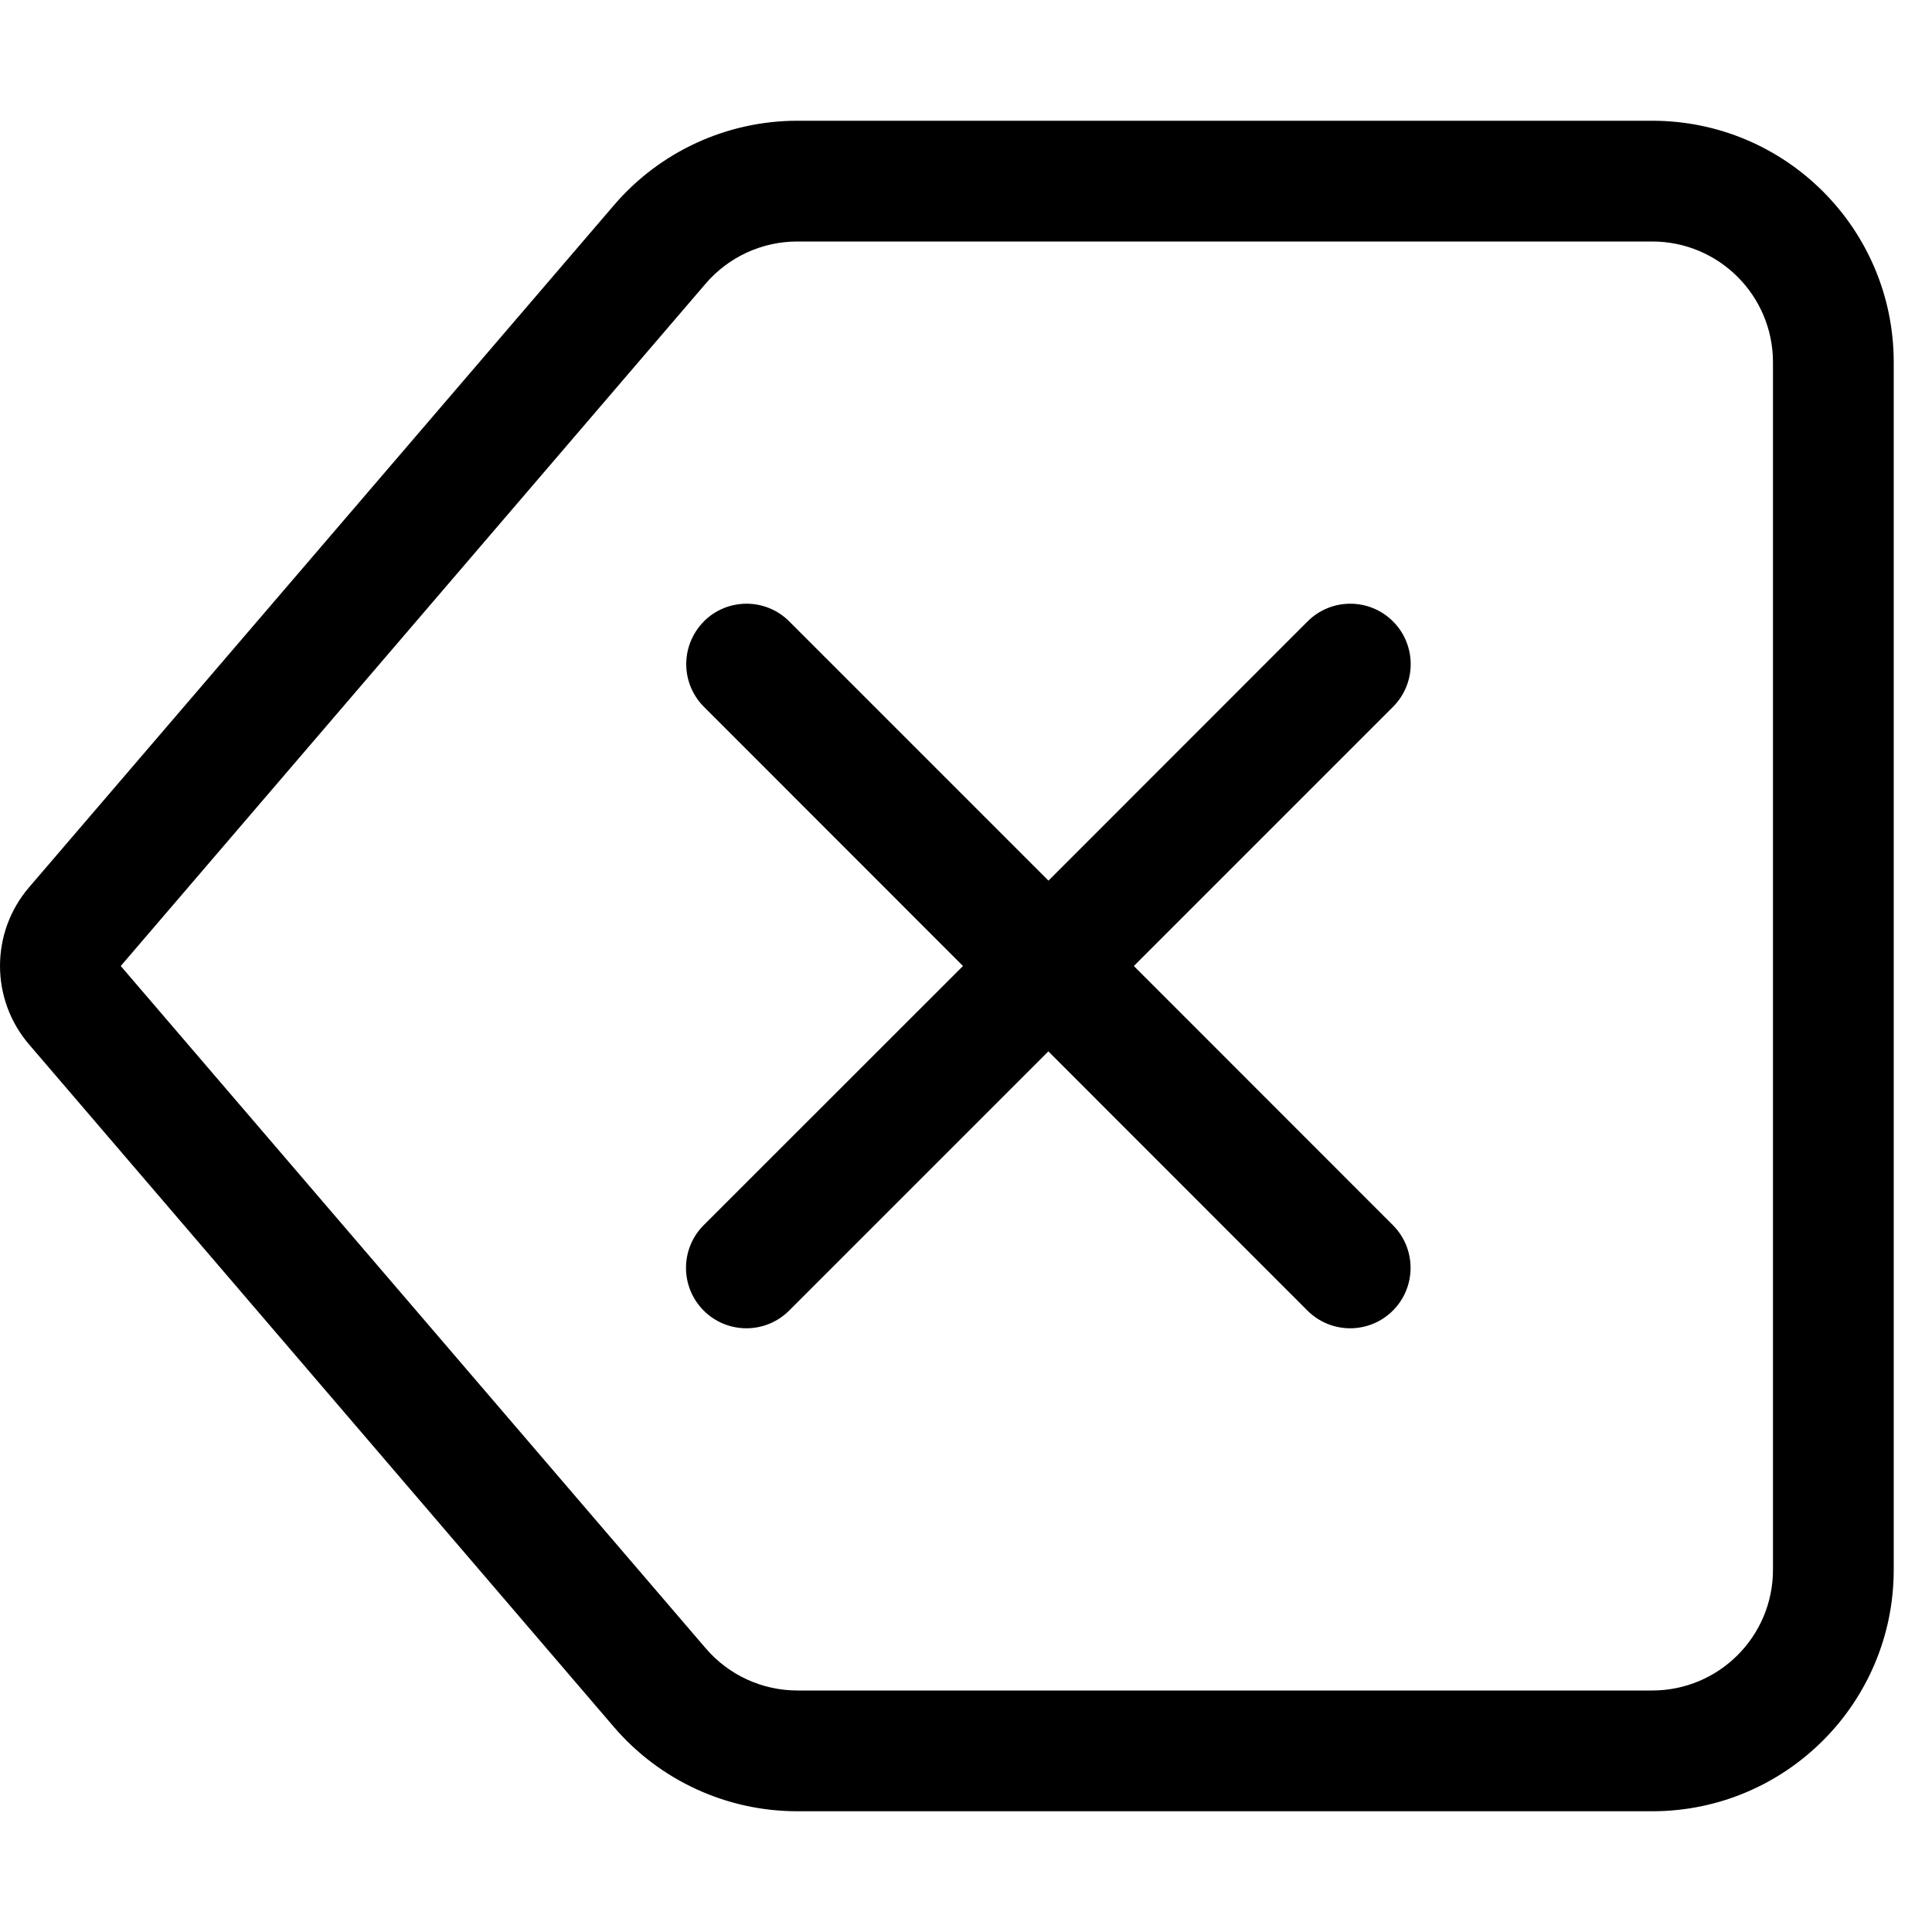
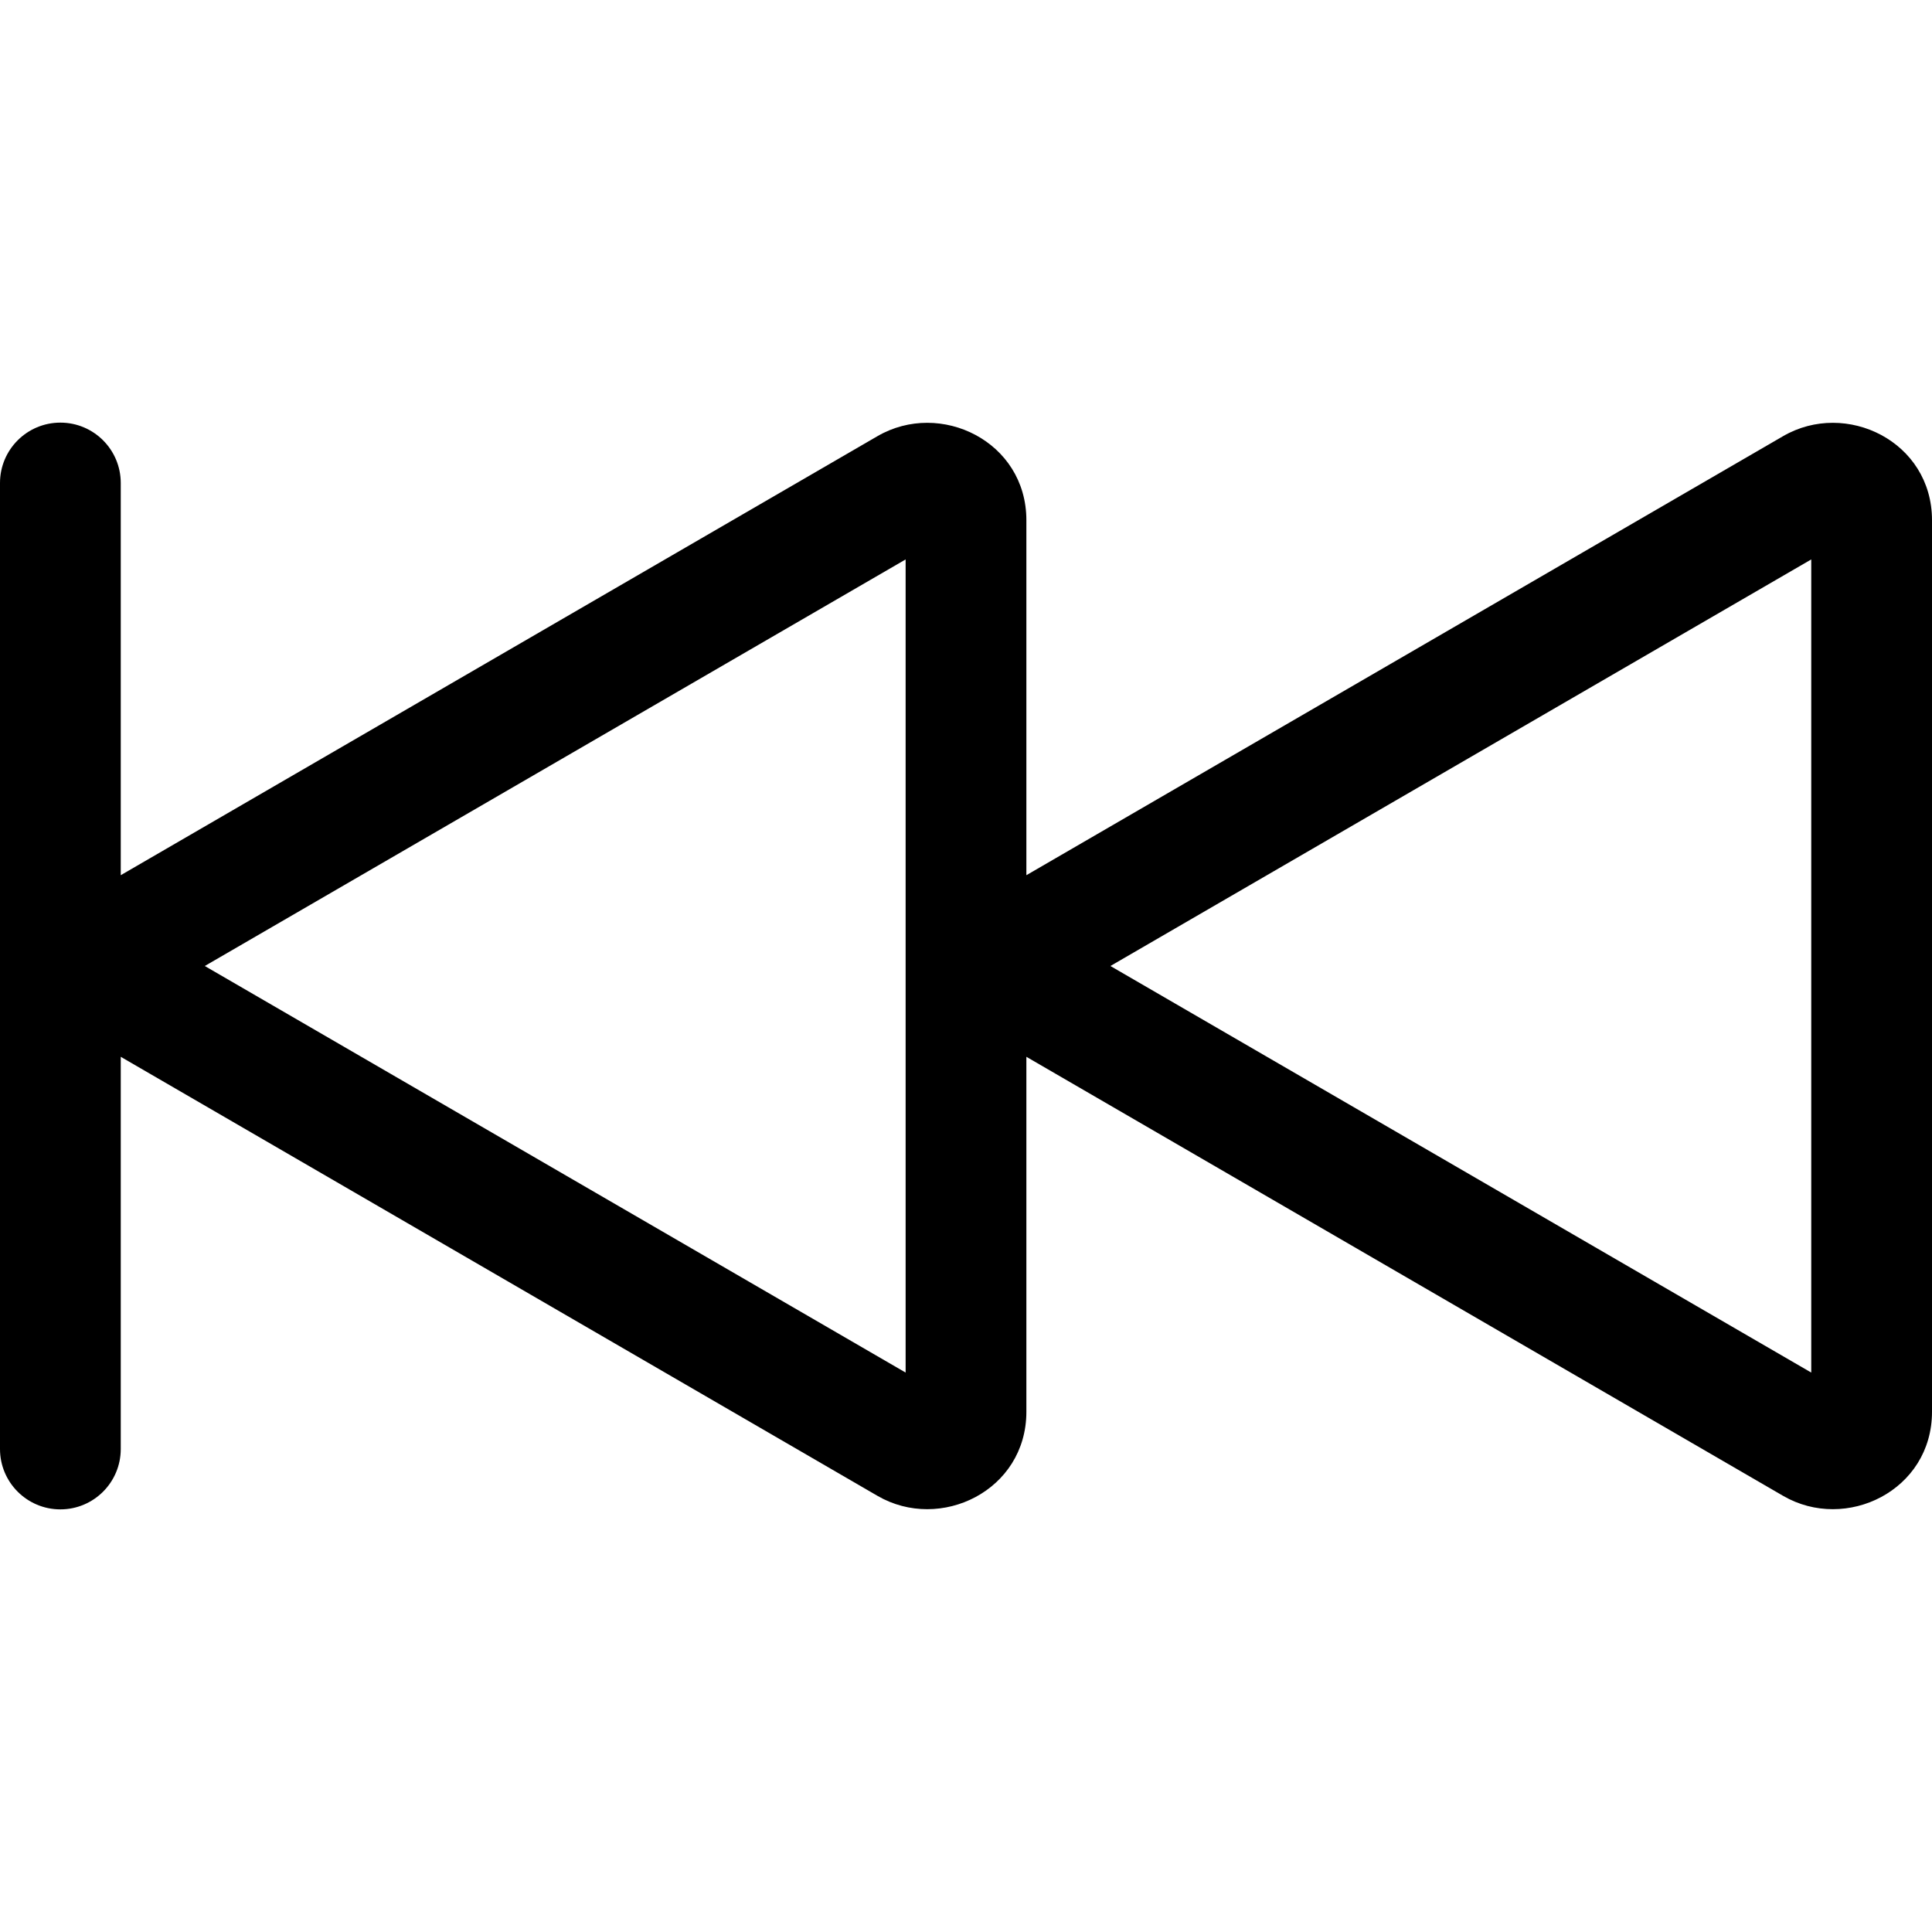
- <svg xmlns="http://www.w3.org/2000/svg" width="16" height="16" fill="currentColor" class="bi bi-backspace" viewBox="0 0 16 16">
-   <path d="M5.83 5.146a.5.5 0 0 0 0 .708L7.975 8l-2.147 2.146a.5.5 0 0 0 .707.708l2.147-2.147 2.146 2.147a.5.5 0 0 0 .707-.708L9.39 8l2.146-2.146a.5.5 0 0 0-.707-.708L8.683 7.293 6.536 5.146a.5.5 0 0 0-.707 0z" />
-   <path d="M13.683 1a2 2 0 0 1 2 2v10a2 2 0 0 1-2 2h-7.08a2 2 0 0 1-1.519-.698L.241 8.65a1 1 0 0 1 0-1.302L5.084 1.7A2 2 0 0 1 6.603 1h7.08zm-7.08 1a1 1 0 0 0-.76.35L1 8l4.844 5.65a1 1 0 0 0 .759.35h7.08a1 1 0 0 0 1-1V3a1 1 0 0 0-1-1h-7.08z" />
+ <svg xmlns="http://www.w3.org/2000/svg" width="16" height="16" fill="currentColor" class="bi bi-skip-backward" viewBox="0 0 16 16">
+   <path d="M.5 3.5A.5.5 0 0 1 1 4v3.248l6.267-3.636c.52-.302 1.233.043 1.233.696v2.94l6.267-3.636c.52-.302 1.233.043 1.233.696v7.384c0 .653-.713.998-1.233.696L8.5 8.752v2.94c0 .653-.713.998-1.233.696L1 8.752V12a.5.5 0 0 1-1 0V4a.5.5 0 0 1 .5-.5zm7 1.133L1.696 8 7.5 11.367V4.633zm7.5 0L9.196 8 15 11.367V4.633z" />
</svg>
